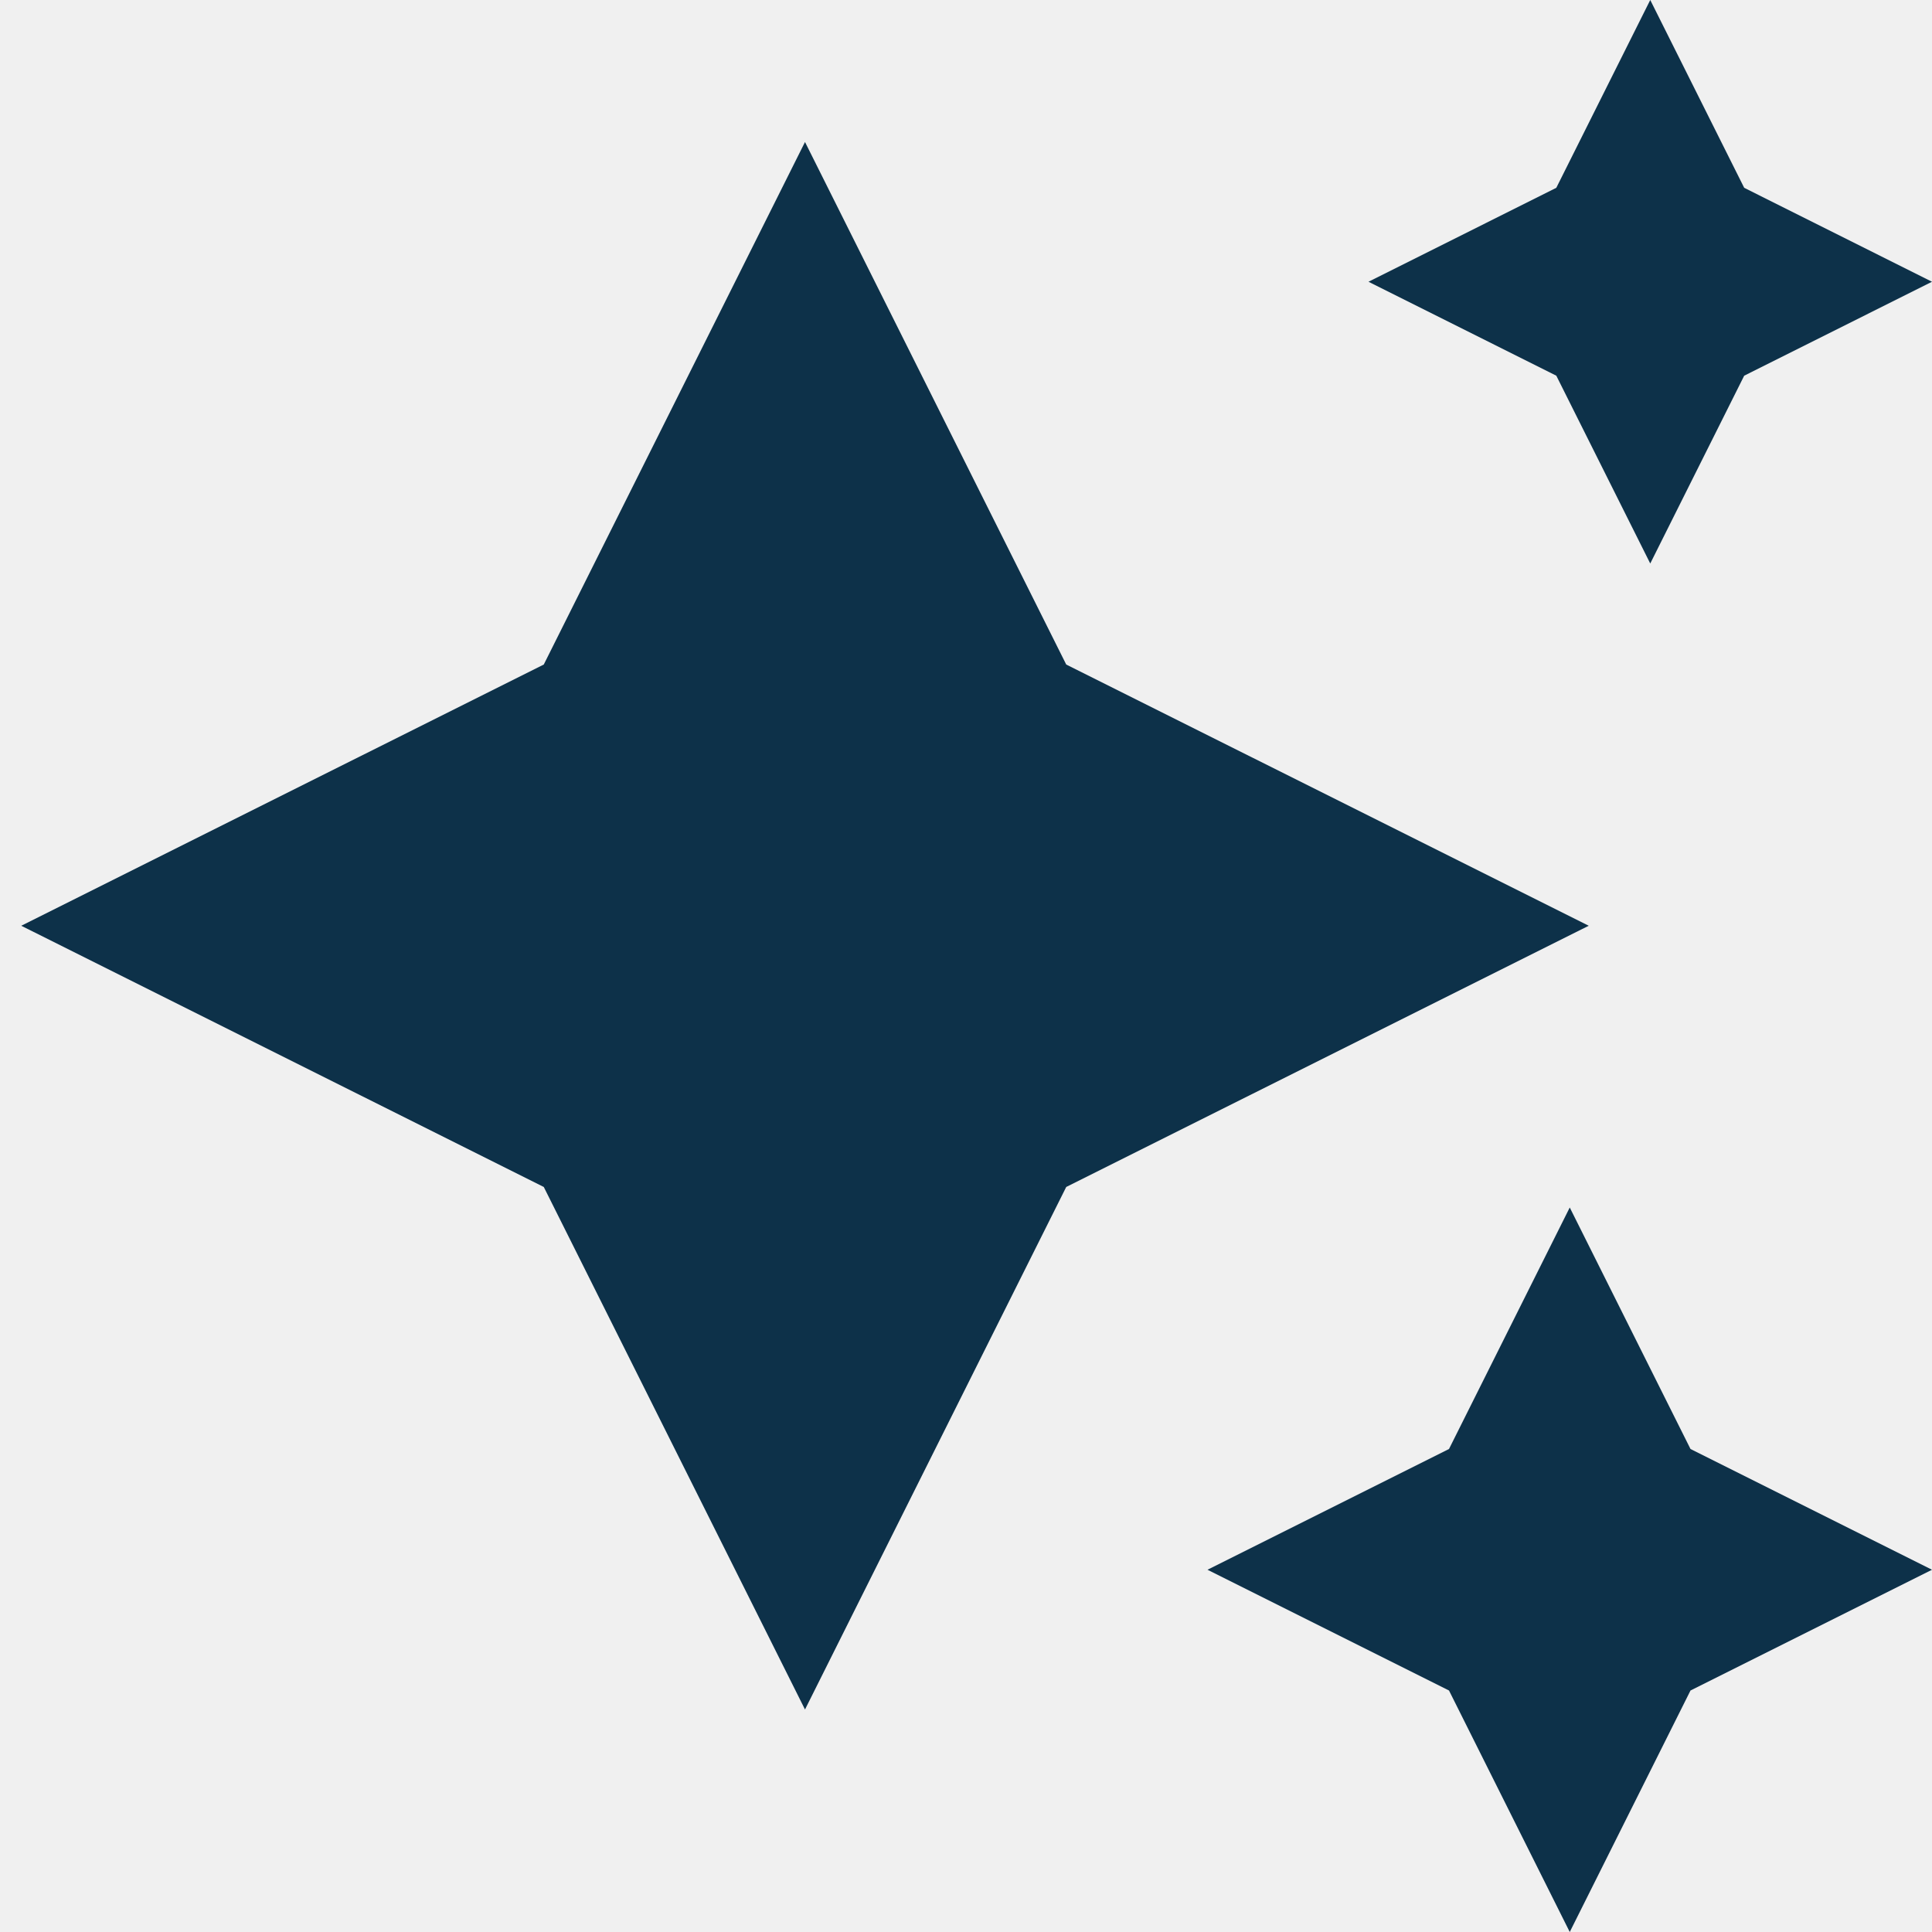
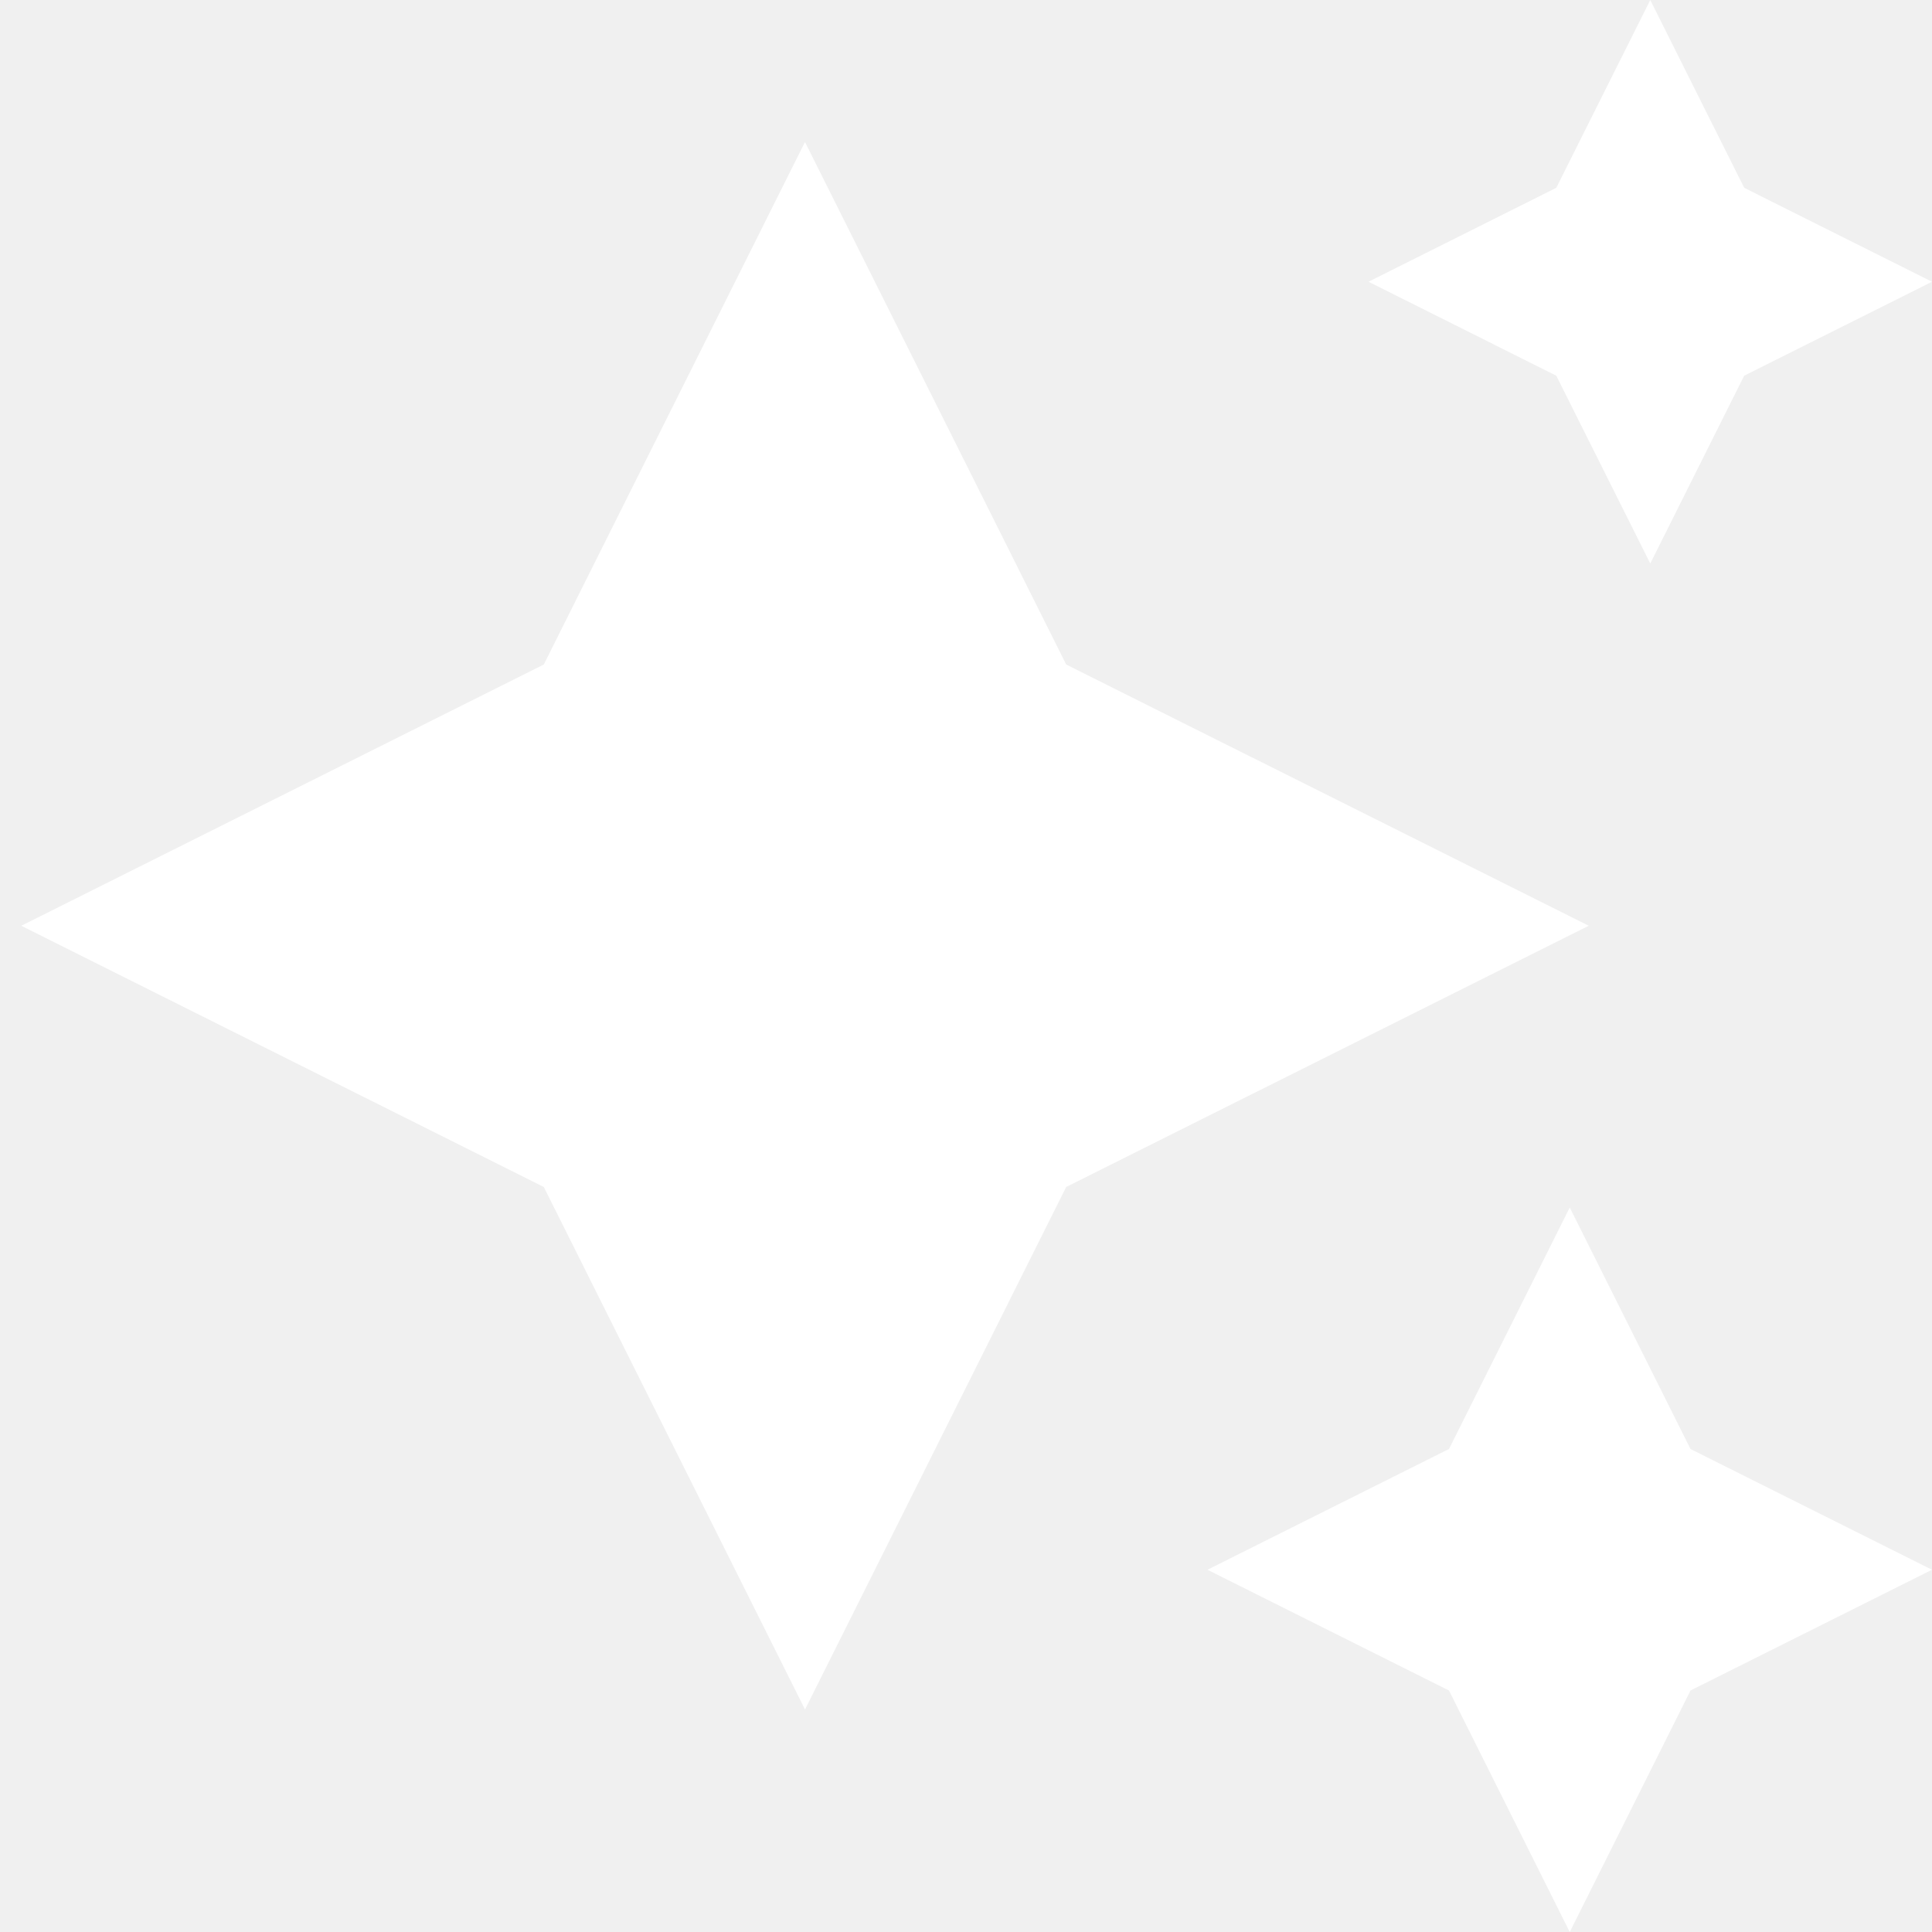
- <svg xmlns="http://www.w3.org/2000/svg" fill="#0d3149" id="Layer_1" data-name="Layer 1" viewBox="0 0 24 24" width="512" height="512">
+ <svg xmlns="http://www.w3.org/2000/svg" fill="white" id="Layer_1" data-name="Layer 1" viewBox="0 0 24 24" width="512" height="512">
  <path d="M10,21.236,6.755,14.745.264,11.5,6.755,8.255,10,1.764l3.245,6.491L19.736,11.5l-6.491,3.245ZM18,21l1.5,3L21,21l3-1.5L21,18l-1.5-3L18,18l-3,1.5ZM19.333,4.667,20.5,7l1.167-2.333L24,3.5,21.667,2.333,20.5,0,19.333,2.333,17,3.5Z" />
</svg>
